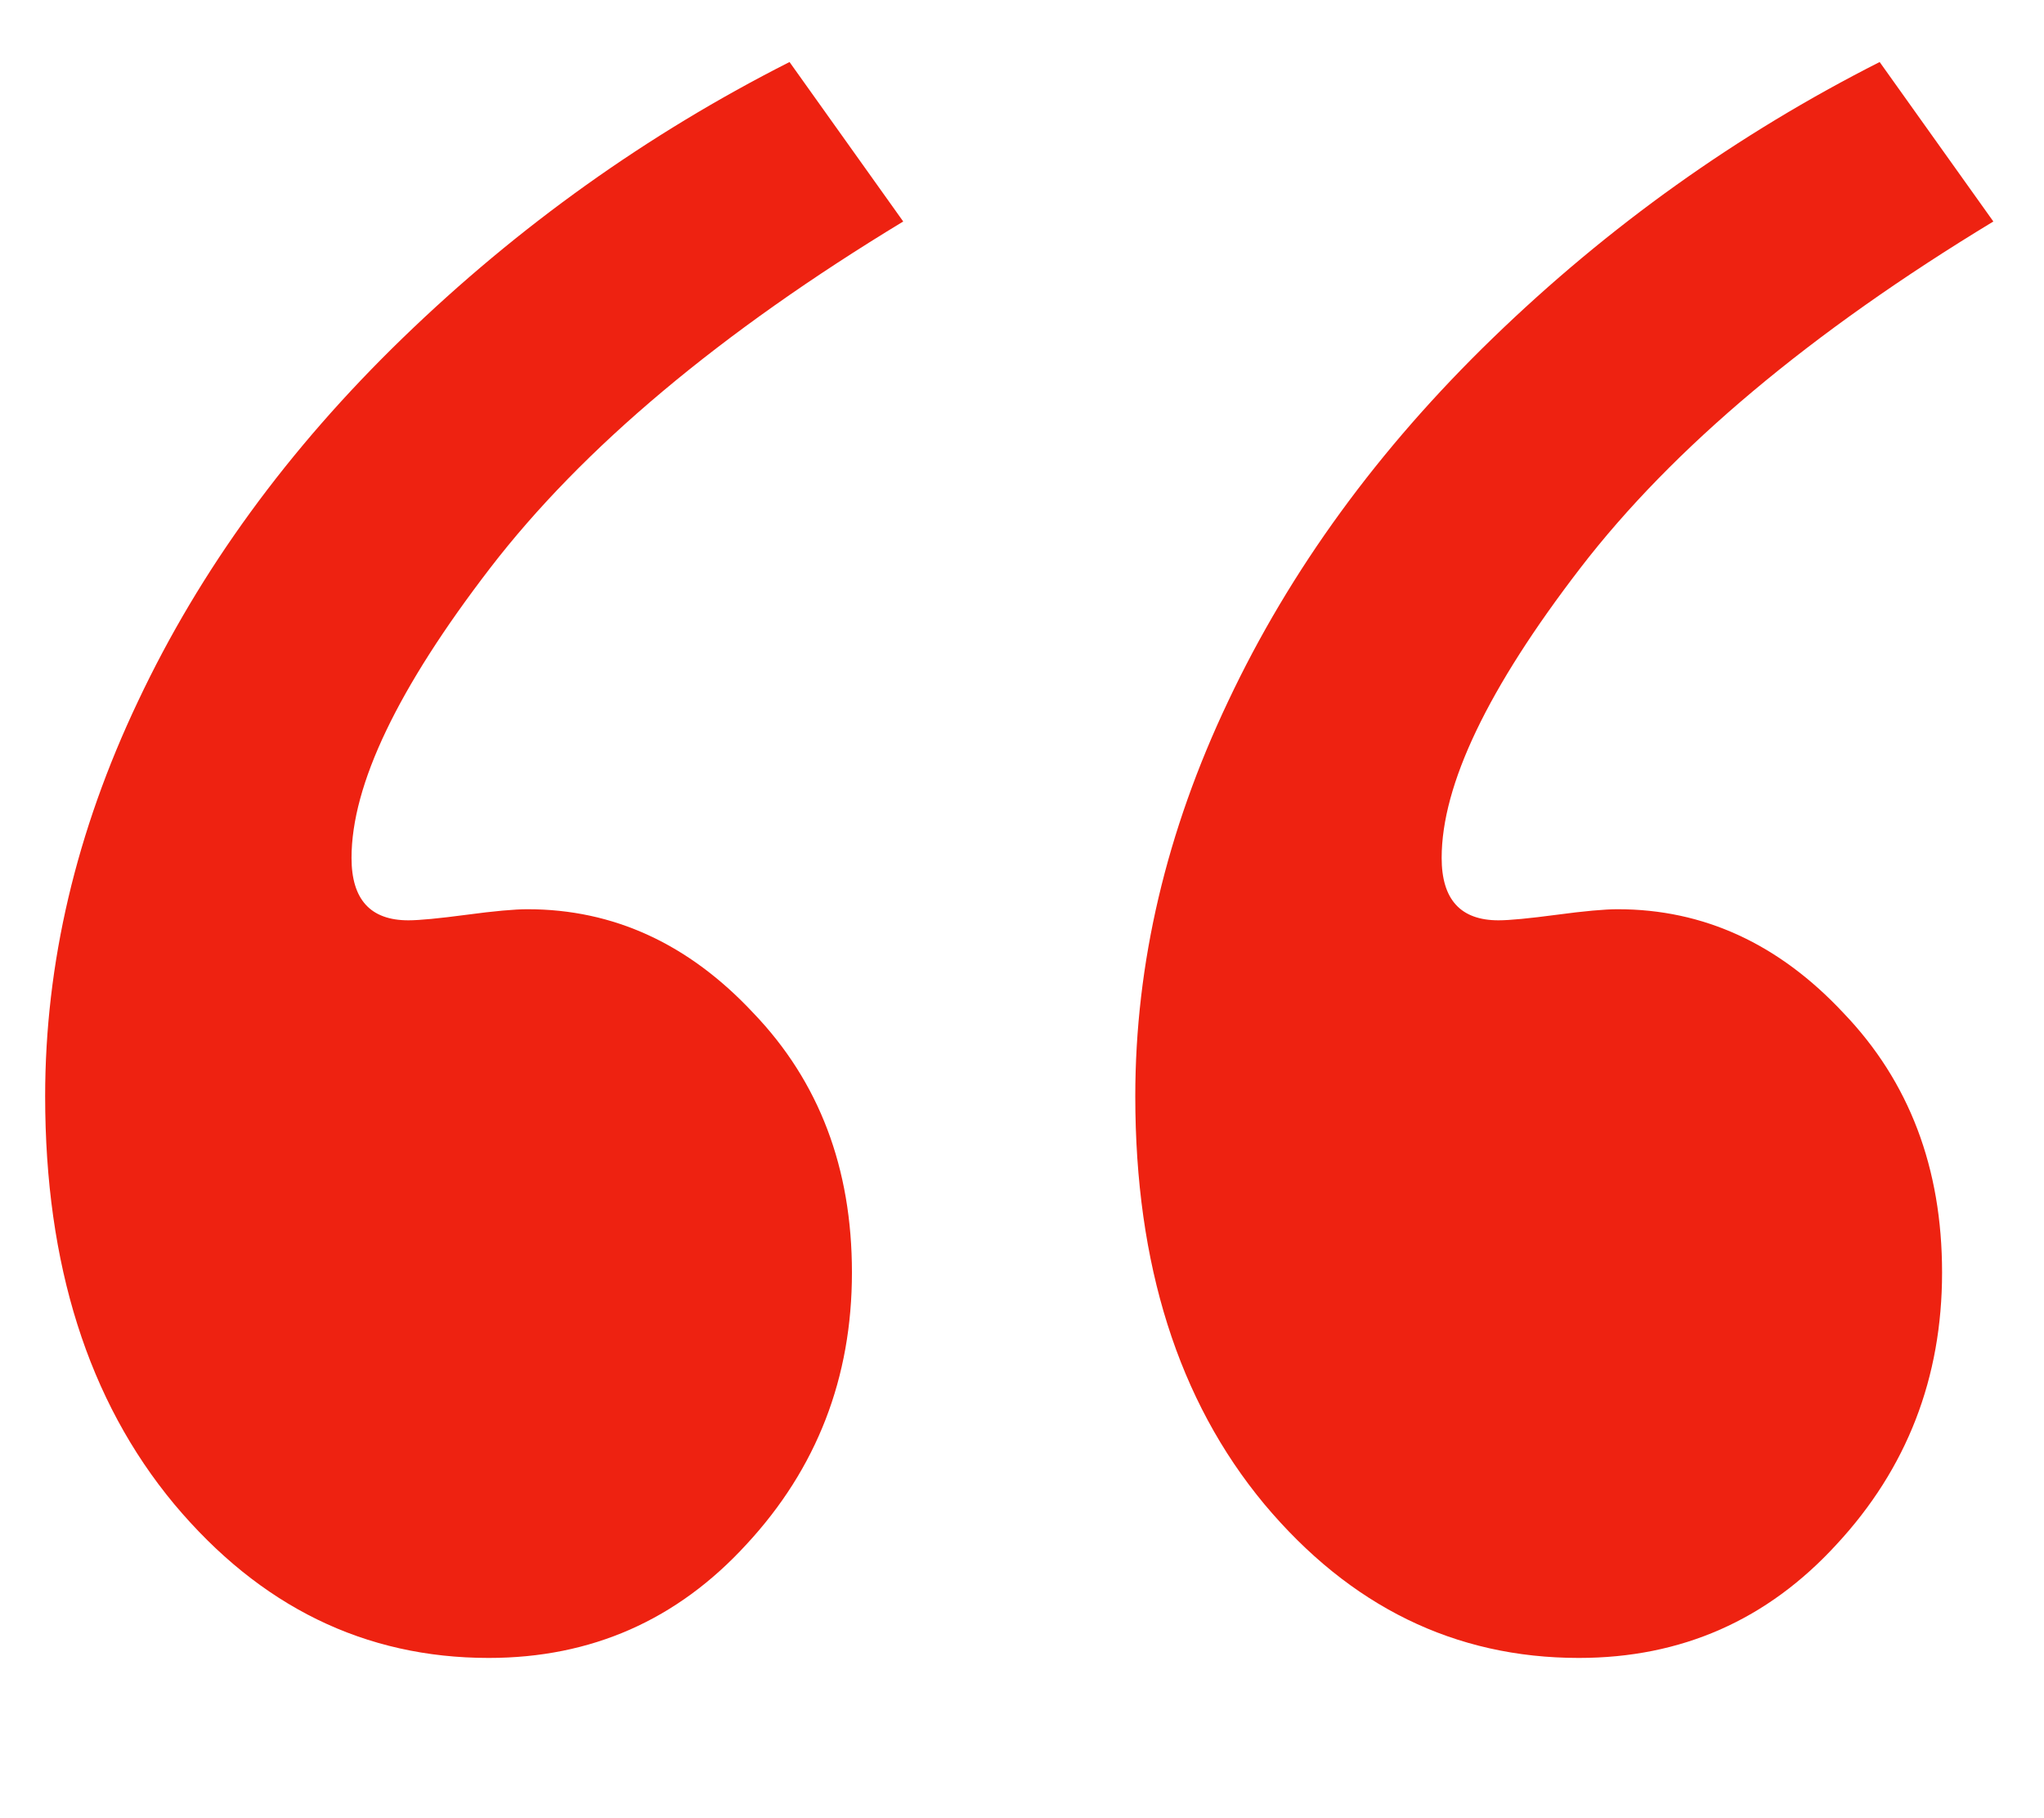
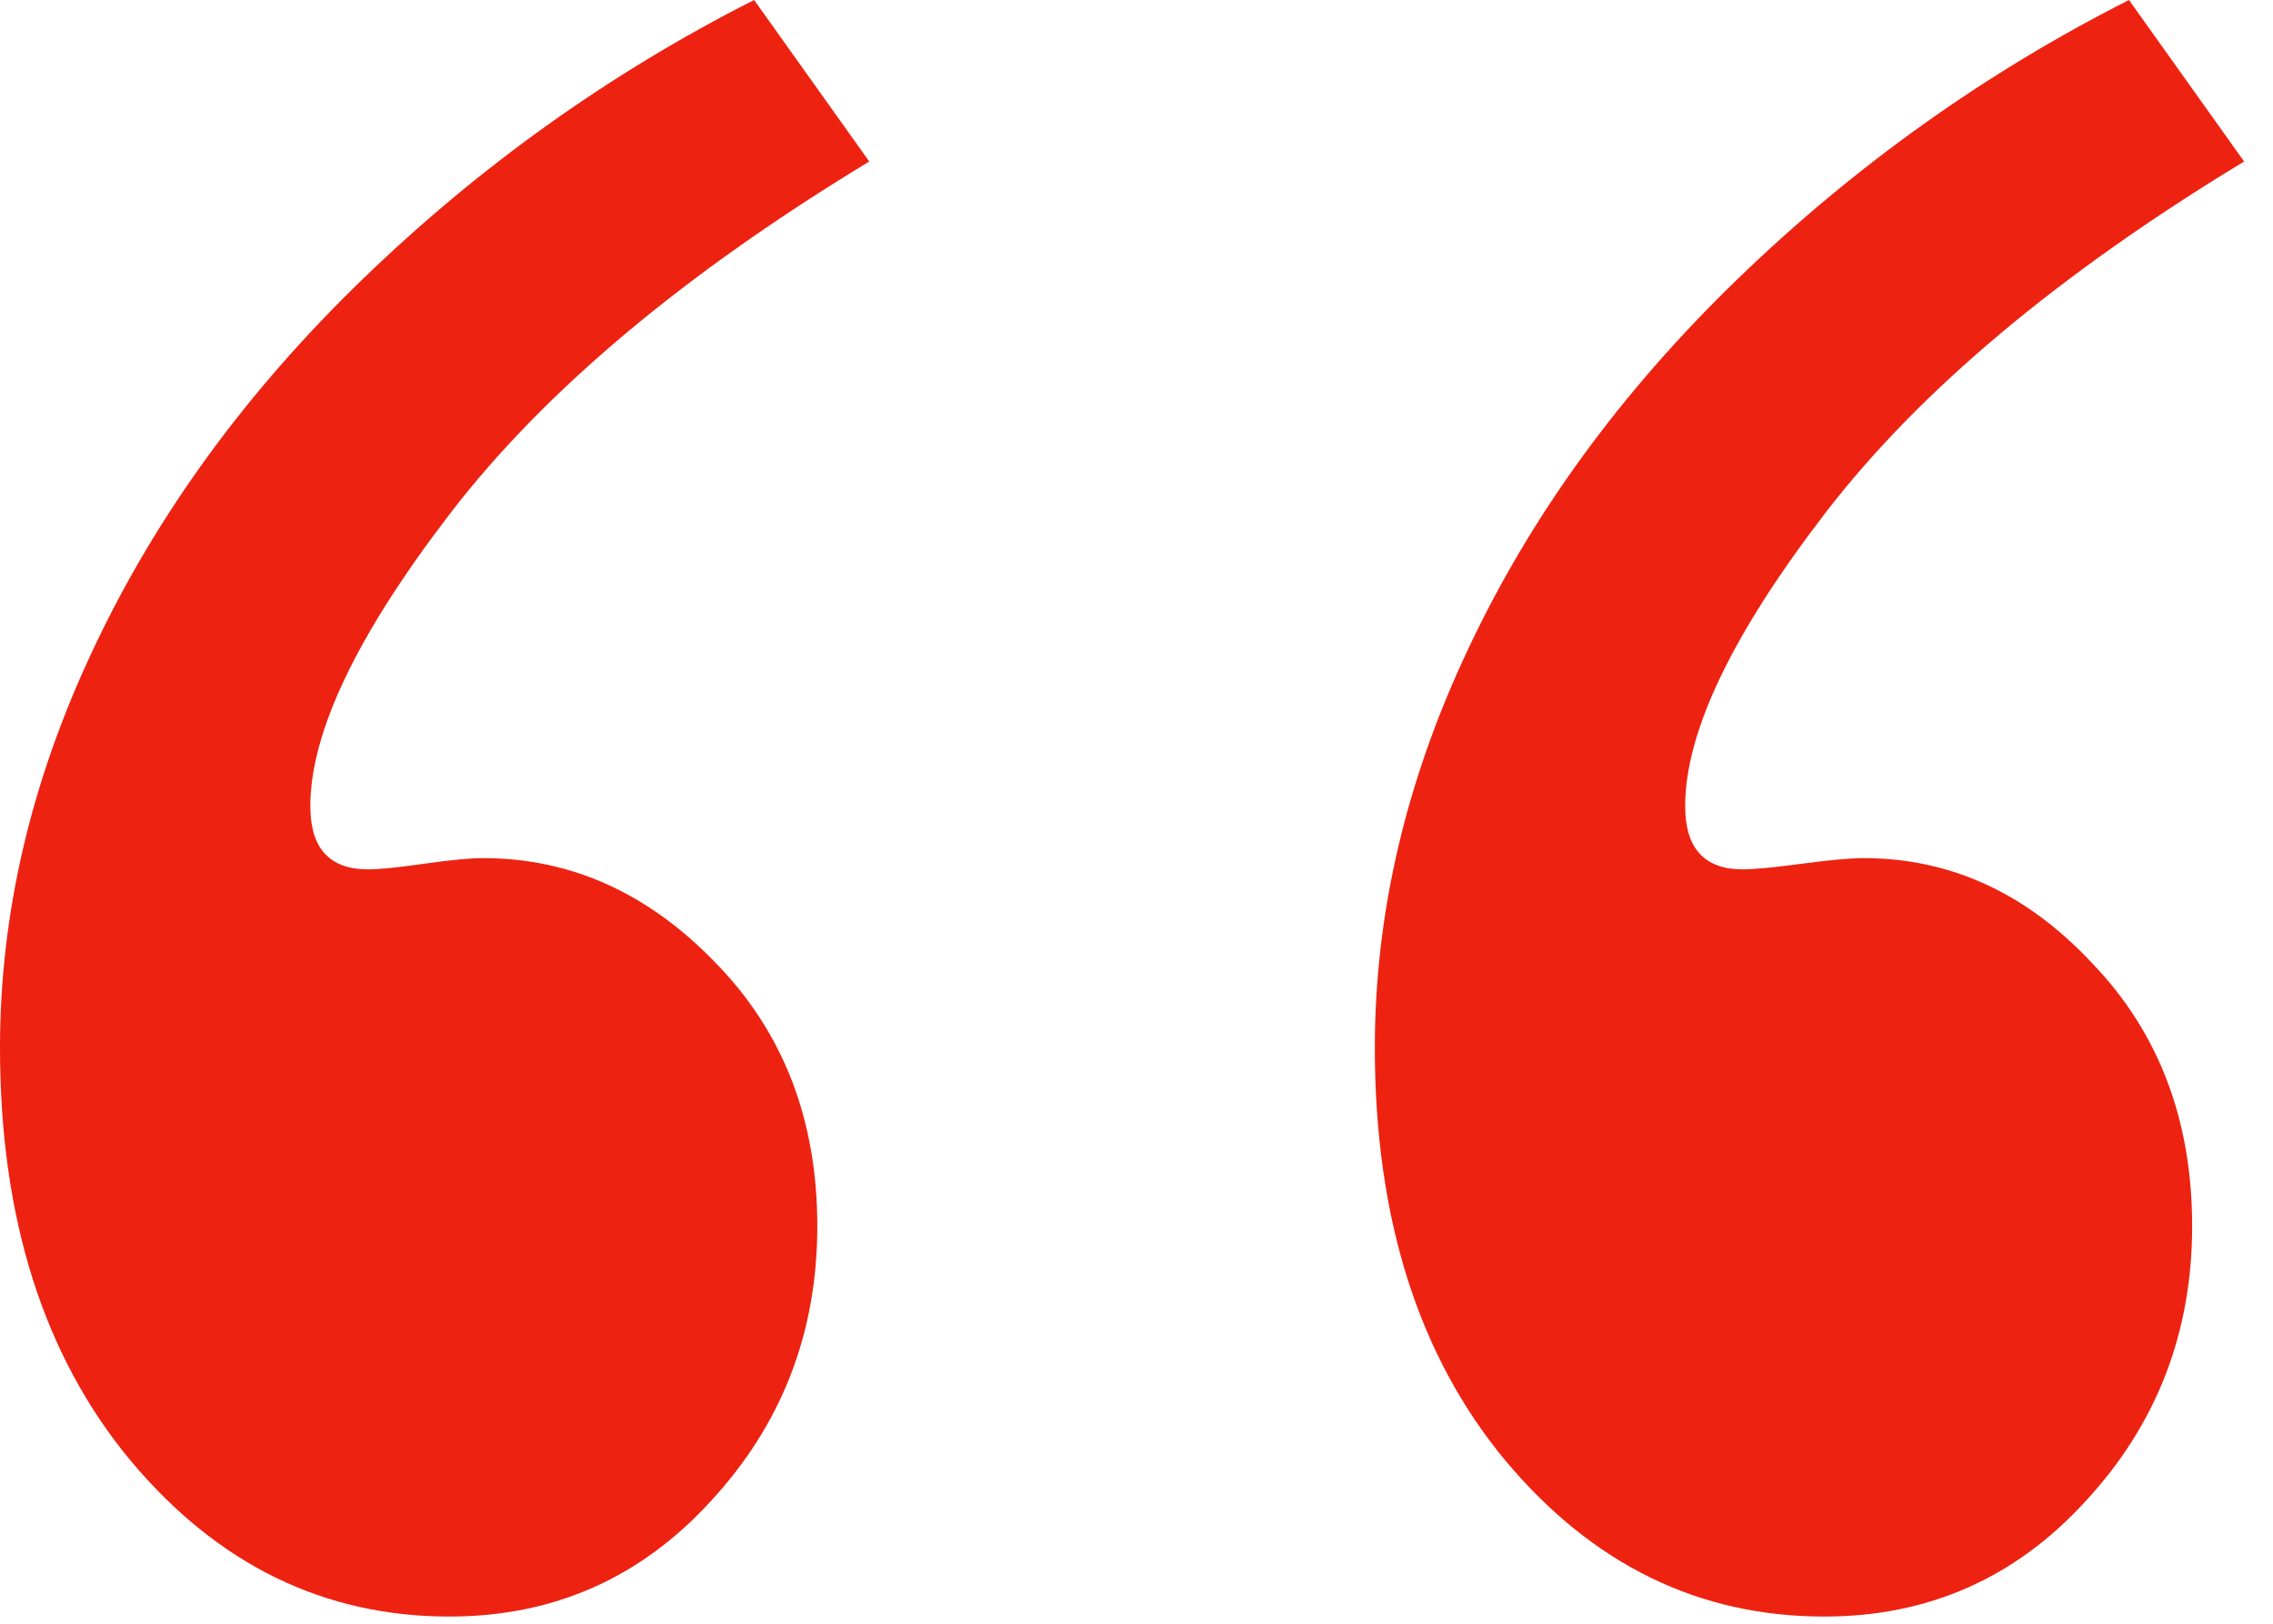
- <svg xmlns="http://www.w3.org/2000/svg" width="45" height="40" viewBox="0 0 45 40" fill="none">
-   <mask id="mask0" mask-type="alpha" maskUnits="userSpaceOnUse" x="24" y="0" width="21" height="40">
-     <rect x="24" width="21" height="40" fill="#C4C4C4" />
-   </mask>
-   <g mask="url(#mask0)">
-     <path d="M41.382 1.365L43.885 4.875C39.856 7.316 36.825 9.859 34.791 12.504C32.756 15.149 31.739 17.275 31.739 18.882C31.739 19.798 32.156 20.256 32.99 20.256C33.234 20.256 33.661 20.215 34.272 20.134C34.882 20.052 35.33 20.012 35.614 20.012C37.507 20.012 39.165 20.774 40.589 22.3C42.033 23.806 42.756 25.708 42.756 28.007C42.756 30.326 41.983 32.32 40.436 33.989C38.91 35.657 37.018 36.491 34.76 36.491C32.034 36.491 29.725 35.362 27.832 33.103C25.94 30.825 24.994 27.834 24.994 24.131C24.994 21.202 25.676 18.302 27.039 15.434C28.402 12.545 30.345 9.88 32.868 7.438C35.411 4.976 38.249 2.952 41.382 1.365ZM11.506 1.365L14.008 4.875C9.98 7.316 6.948 9.859 4.914 12.504C2.879 15.149 1.862 17.275 1.862 18.882C1.862 19.798 2.279 20.256 3.113 20.256C3.357 20.256 3.764 20.215 4.334 20.134C4.904 20.052 5.331 20.012 5.616 20.012C7.528 20.012 9.217 20.774 10.682 22.3C12.146 23.806 12.879 25.708 12.879 28.007C12.879 30.326 12.106 32.32 10.56 33.989C9.034 35.657 7.142 36.491 4.883 36.491C2.157 36.491 -0.152 35.362 -2.044 33.103C-3.936 30.825 -4.882 27.834 -4.882 24.131C-4.882 21.202 -4.201 18.302 -2.838 15.434C-1.475 12.545 0.468 9.88 2.991 7.438C5.534 4.976 8.372 2.952 11.506 1.365Z" fill="#EE2211" />
-   </g>
-   <mask id="mask1" mask-type="alpha" maskUnits="userSpaceOnUse" x="0" y="0" width="21" height="40">
-     <rect width="21" height="40" fill="#C4C4C4" />
-   </mask>
-   <g mask="url(#mask1)">
-     <path d="M17.382 1.365L19.885 4.875C15.856 7.316 12.825 9.859 10.79 12.504C8.756 15.149 7.739 17.275 7.739 18.882C7.739 19.798 8.156 20.256 8.99 20.256C9.234 20.256 9.661 20.215 10.272 20.134C10.882 20.052 11.33 20.012 11.614 20.012C13.507 20.012 15.165 20.774 16.589 22.3C18.033 23.806 18.756 25.708 18.756 28.007C18.756 30.326 17.983 32.32 16.436 33.989C14.91 35.657 13.018 36.491 10.76 36.491C8.034 36.491 5.725 35.362 3.833 33.103C1.94 30.825 0.994 27.834 0.994 24.131C0.994 21.202 1.676 18.302 3.039 15.434C4.402 12.545 6.345 9.88 8.868 7.438C11.411 4.976 14.249 2.952 17.382 1.365ZM-12.494 1.365L-9.992 4.875C-14.02 7.316 -17.052 9.859 -19.086 12.504C-21.121 15.149 -22.138 17.275 -22.138 18.882C-22.138 19.798 -21.721 20.256 -20.887 20.256C-20.643 20.256 -20.236 20.215 -19.666 20.134C-19.096 20.052 -18.669 20.012 -18.384 20.012C-16.472 20.012 -14.783 20.774 -13.318 22.3C-11.854 23.806 -11.121 25.708 -11.121 28.007C-11.121 30.326 -11.894 32.32 -13.44 33.989C-14.966 35.657 -16.858 36.491 -19.117 36.491C-21.843 36.491 -24.152 35.362 -26.044 33.103C-27.936 30.825 -28.882 27.834 -28.882 24.131C-28.882 21.202 -28.201 18.302 -26.838 15.434C-25.474 12.545 -23.532 9.88 -21.009 7.438C-18.466 4.976 -15.627 2.952 -12.494 1.365Z" fill="#EE2211" />
-   </g>
+ <svg xmlns="http://www.w3.org/2000/svg" width="49" height="35" viewBox="0 0 49 35" fill="none">
+   <path d="M45.895 0L48.377 3.481C44.381 5.903 41.374 8.426 39.355 11.05C37.337 13.674 36.328 15.783 36.328 17.377C36.328 18.285 36.742 18.739 37.569 18.739C37.812 18.739 38.235 18.699 38.841 18.618C39.446 18.537 39.89 18.497 40.173 18.497C42.05 18.497 43.695 19.254 45.107 20.768C46.54 22.261 47.257 24.148 47.257 26.429C47.257 28.73 46.49 30.707 44.956 32.362C43.442 34.017 41.565 34.845 39.325 34.845C36.621 34.845 34.33 33.725 32.453 31.484C30.576 29.224 29.638 26.257 29.638 22.584C29.638 19.678 30.314 16.802 31.666 13.956C33.018 11.09 34.946 8.446 37.448 6.024C39.971 3.582 42.786 1.574 45.895 0ZM16.257 0L18.739 3.481C14.743 5.903 11.736 8.426 9.718 11.05C7.7 13.674 6.69 15.783 6.69 17.377C6.69 18.285 7.104 18.739 7.932 18.739C8.174 18.739 8.577 18.699 9.143 18.618C9.708 18.537 10.132 18.497 10.414 18.497C12.311 18.497 13.986 19.254 15.44 20.768C16.893 22.261 17.619 24.148 17.619 26.429C17.619 28.73 16.852 30.707 15.318 32.362C13.805 34.017 11.928 34.845 9.688 34.845C6.983 34.845 4.692 33.725 2.815 31.484C0.938 29.224 0 26.257 0 22.584C0 19.678 0.676 16.802 2.028 13.956C3.381 11.09 5.308 8.446 7.811 6.024C10.333 3.582 13.149 1.574 16.257 0Z" fill="#EE2211" />
</svg>
